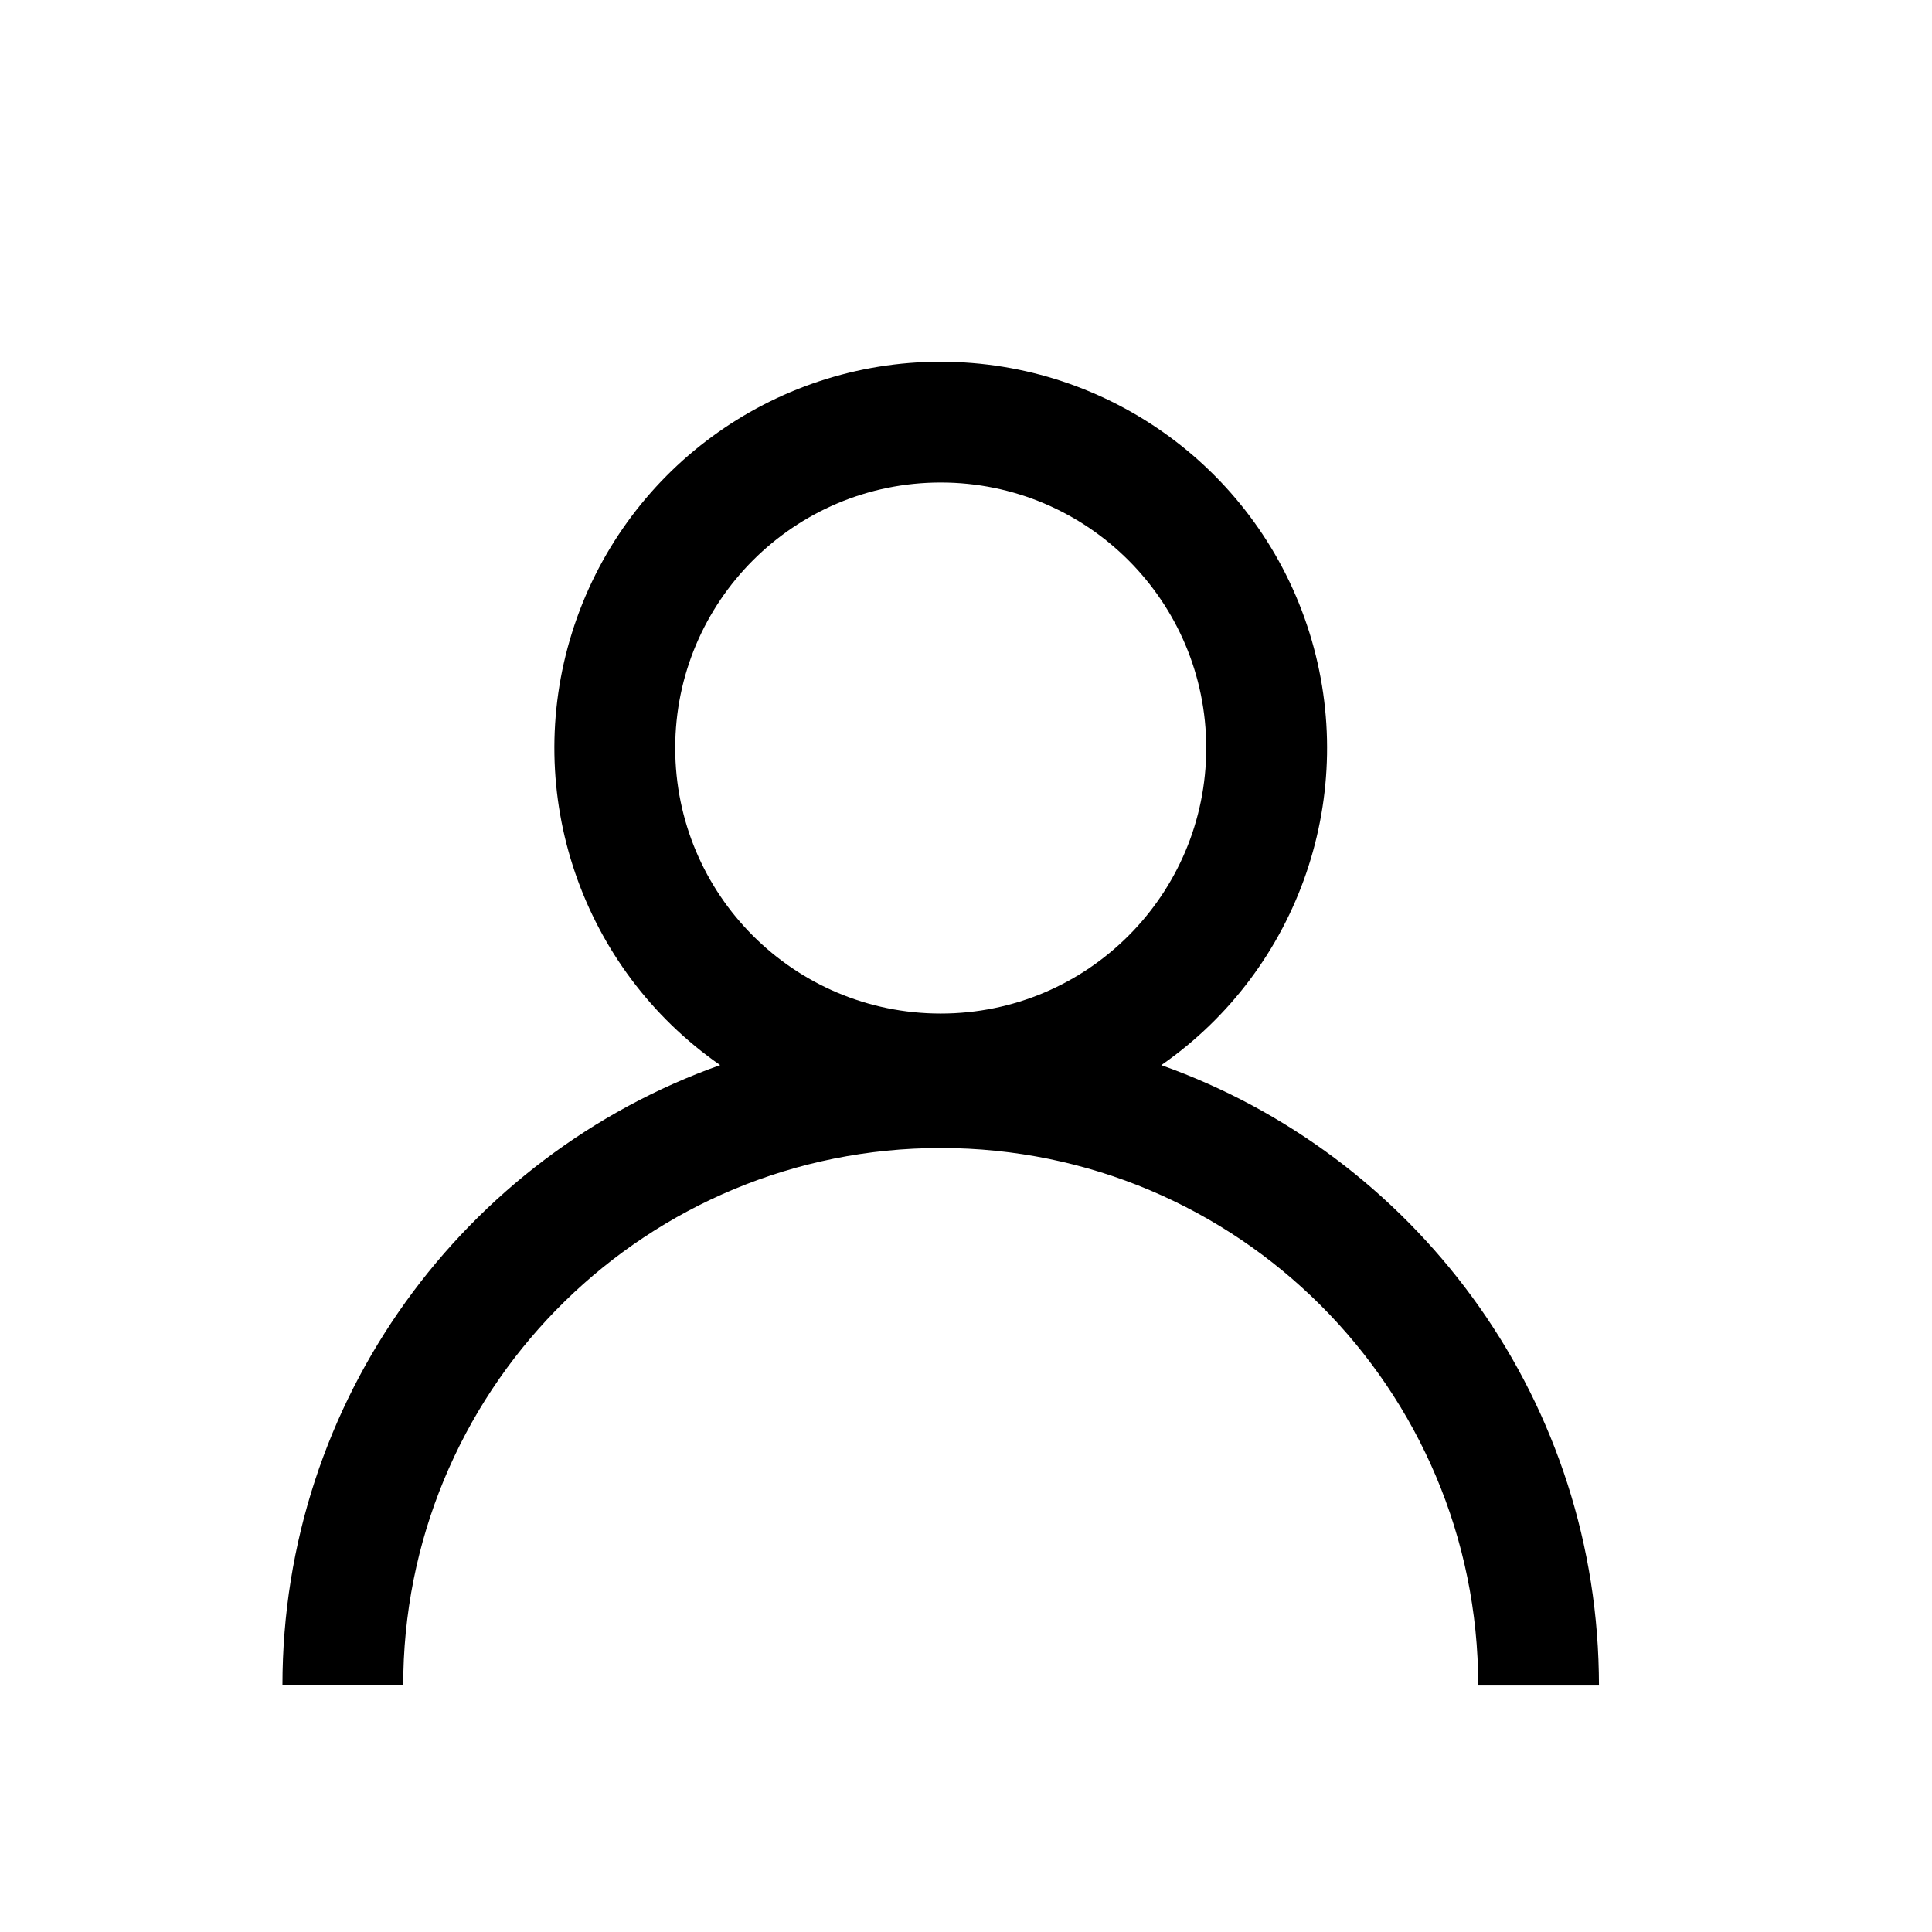
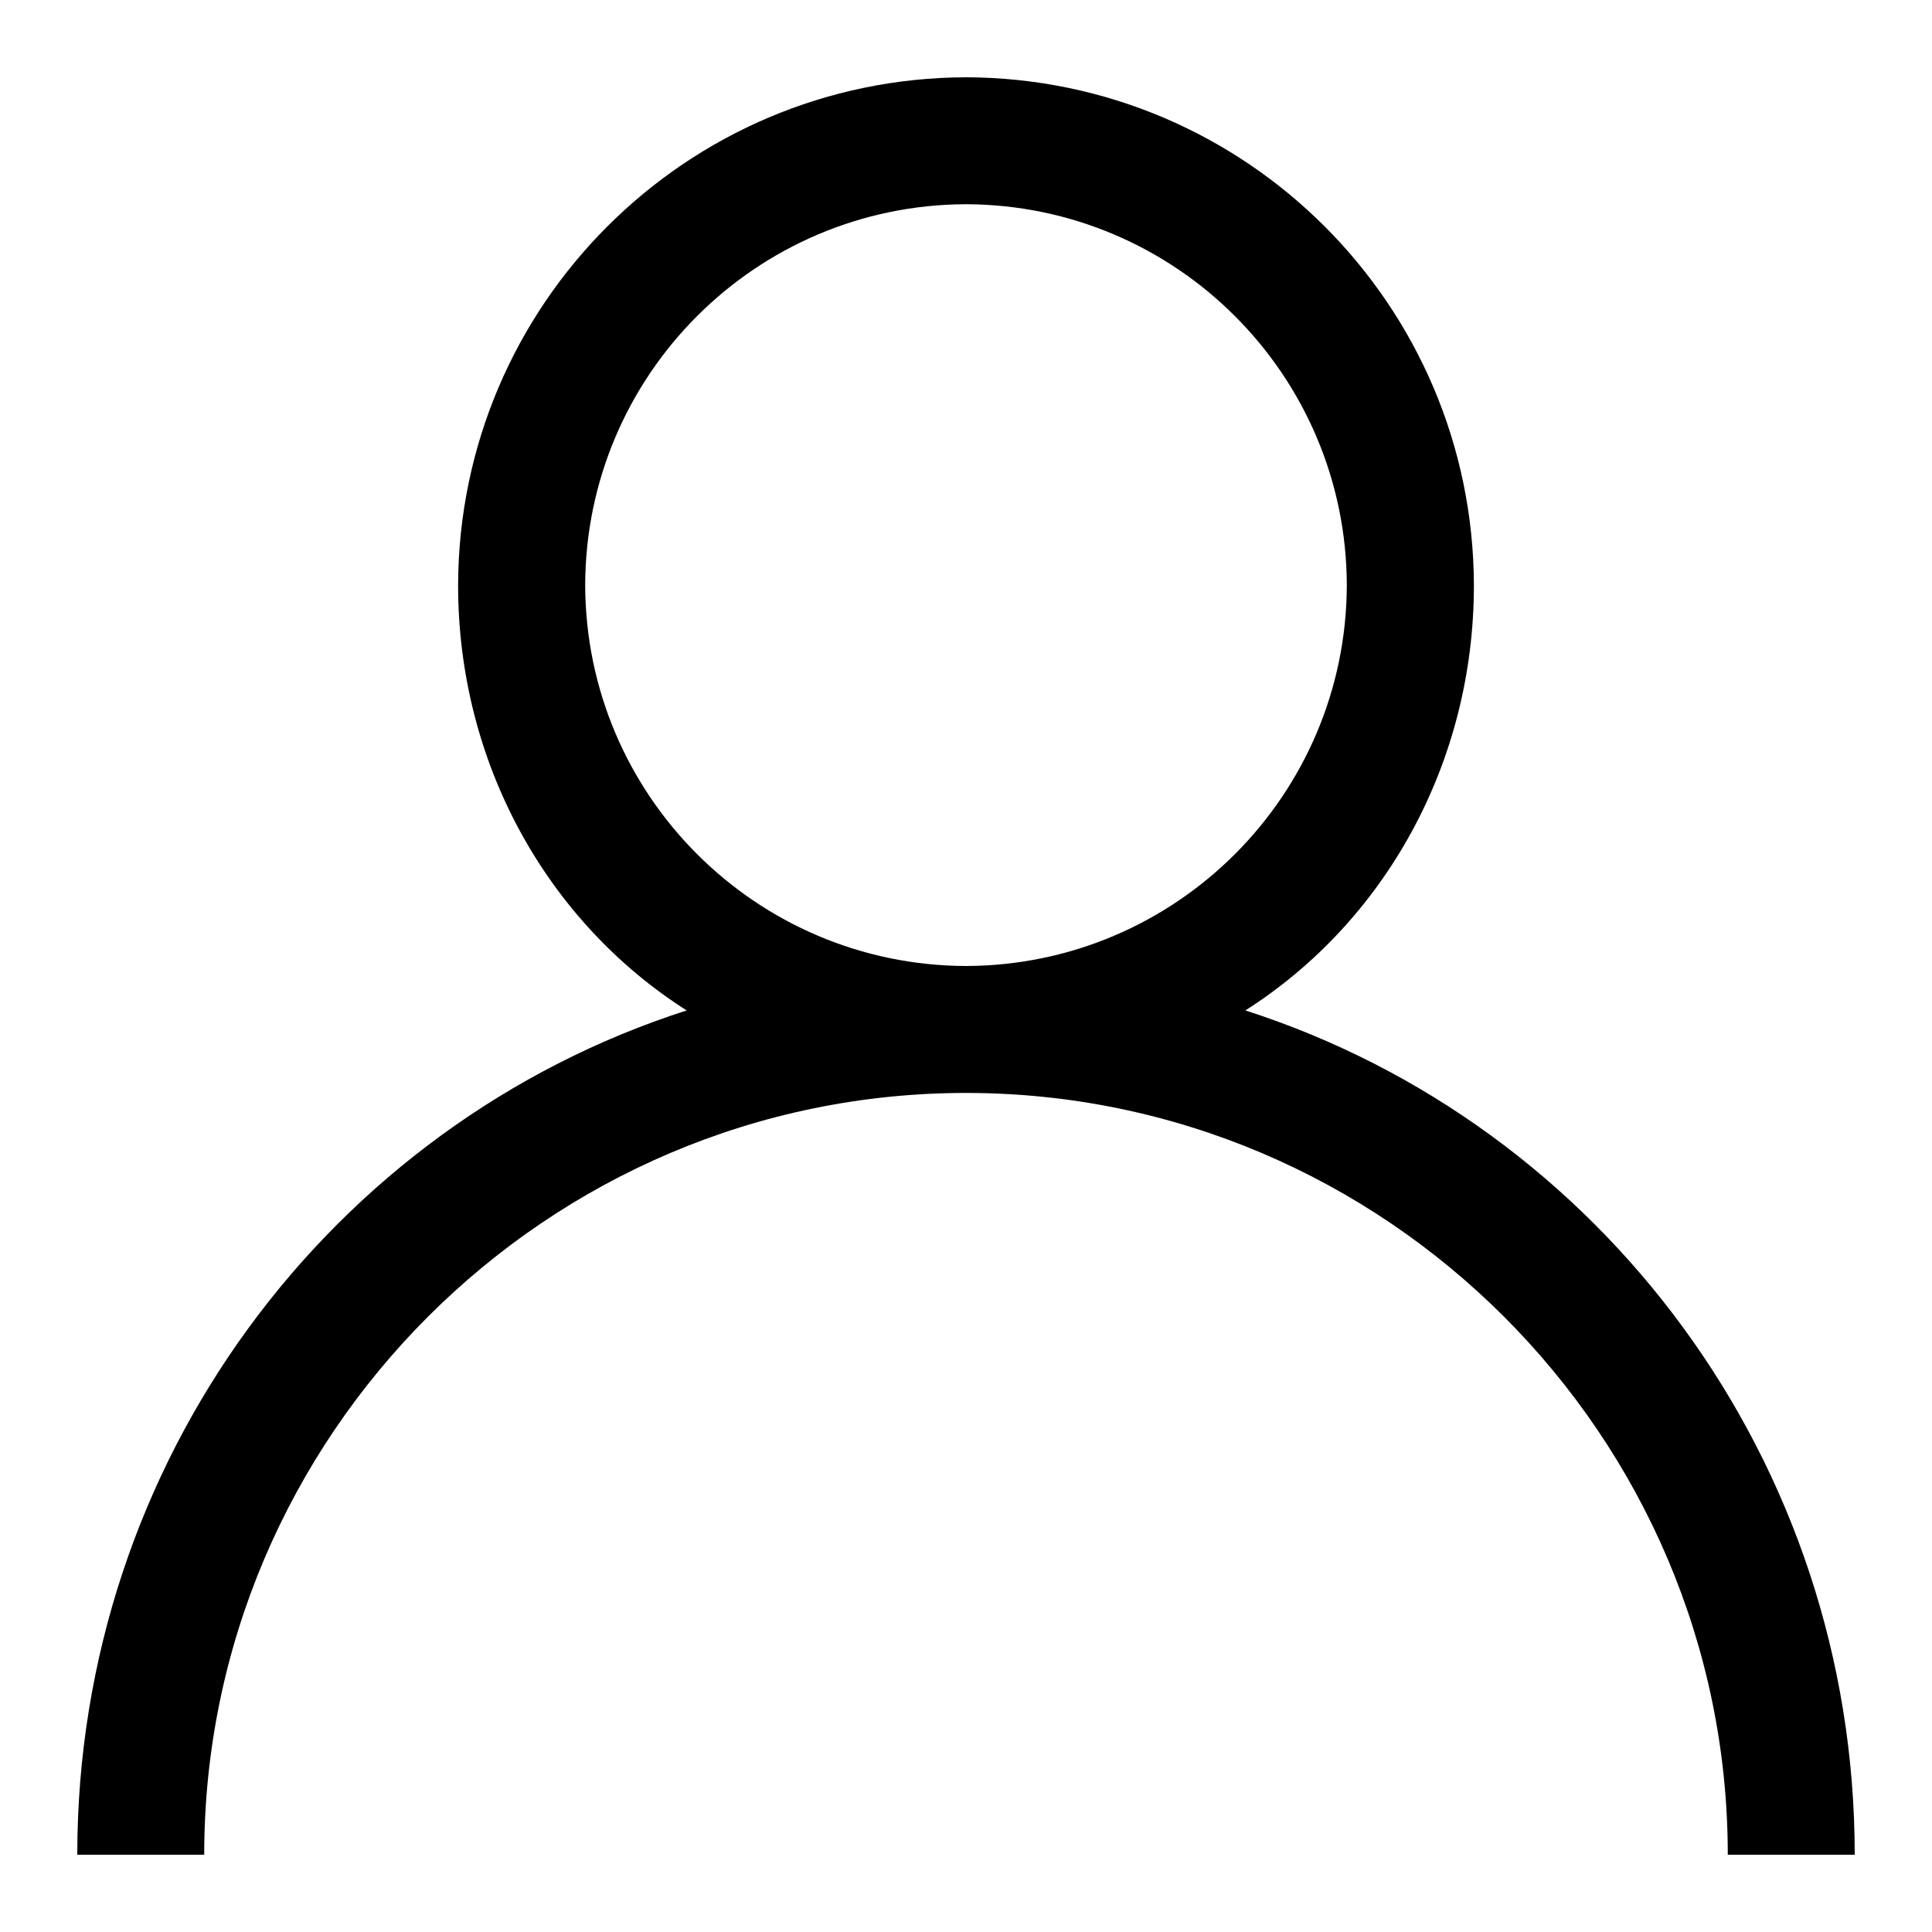
<svg xmlns="http://www.w3.org/2000/svg" viewBox="0 0 1024 1024">
-   <path d="M498.603 191.744a204.715 204.715 0 0 1 116.907 372.8c133.163 47.317 229.077 173.291 231.893 322.027l0.085 6.784h-64c0-157.333-127.573-284.885-284.885-284.885-155.136 0-281.301 123.968-284.821 278.251l-0.085 6.613h-64c0-151.68 96.811-280.747 232-328.811a204.715 204.715 0 0 1 116.907-372.8z m0 64a140.715 140.715 0 1 0 0 281.451 140.715 140.715 0 0 0 0-281.451z" />
+   <path d="M660.065 535.552c74.03-47.104 121.134-131.185 121.134-225.393A269.983 269.983 0 0 0 512 40.96a269.988 269.988 0 0 0-269.199 269.199c0 94.208 47.104 178.289 121.139 225.393C175.519 596.081 40.96 774.446 40.96 983.04h67.277c0-222.095 181.668-403.758 403.763-403.758s403.758 181.663 403.758 403.758H983.04c0-208.594-134.559-386.959-322.975-447.488zM512 512a202.47 202.47 0 0 1-201.841-201.841A202.465 202.465 0 0 1 512 108.242a202.47 202.47 0 0 1 201.841 201.994A202.455 202.455 0 0 1 512 512z" />
</svg>
